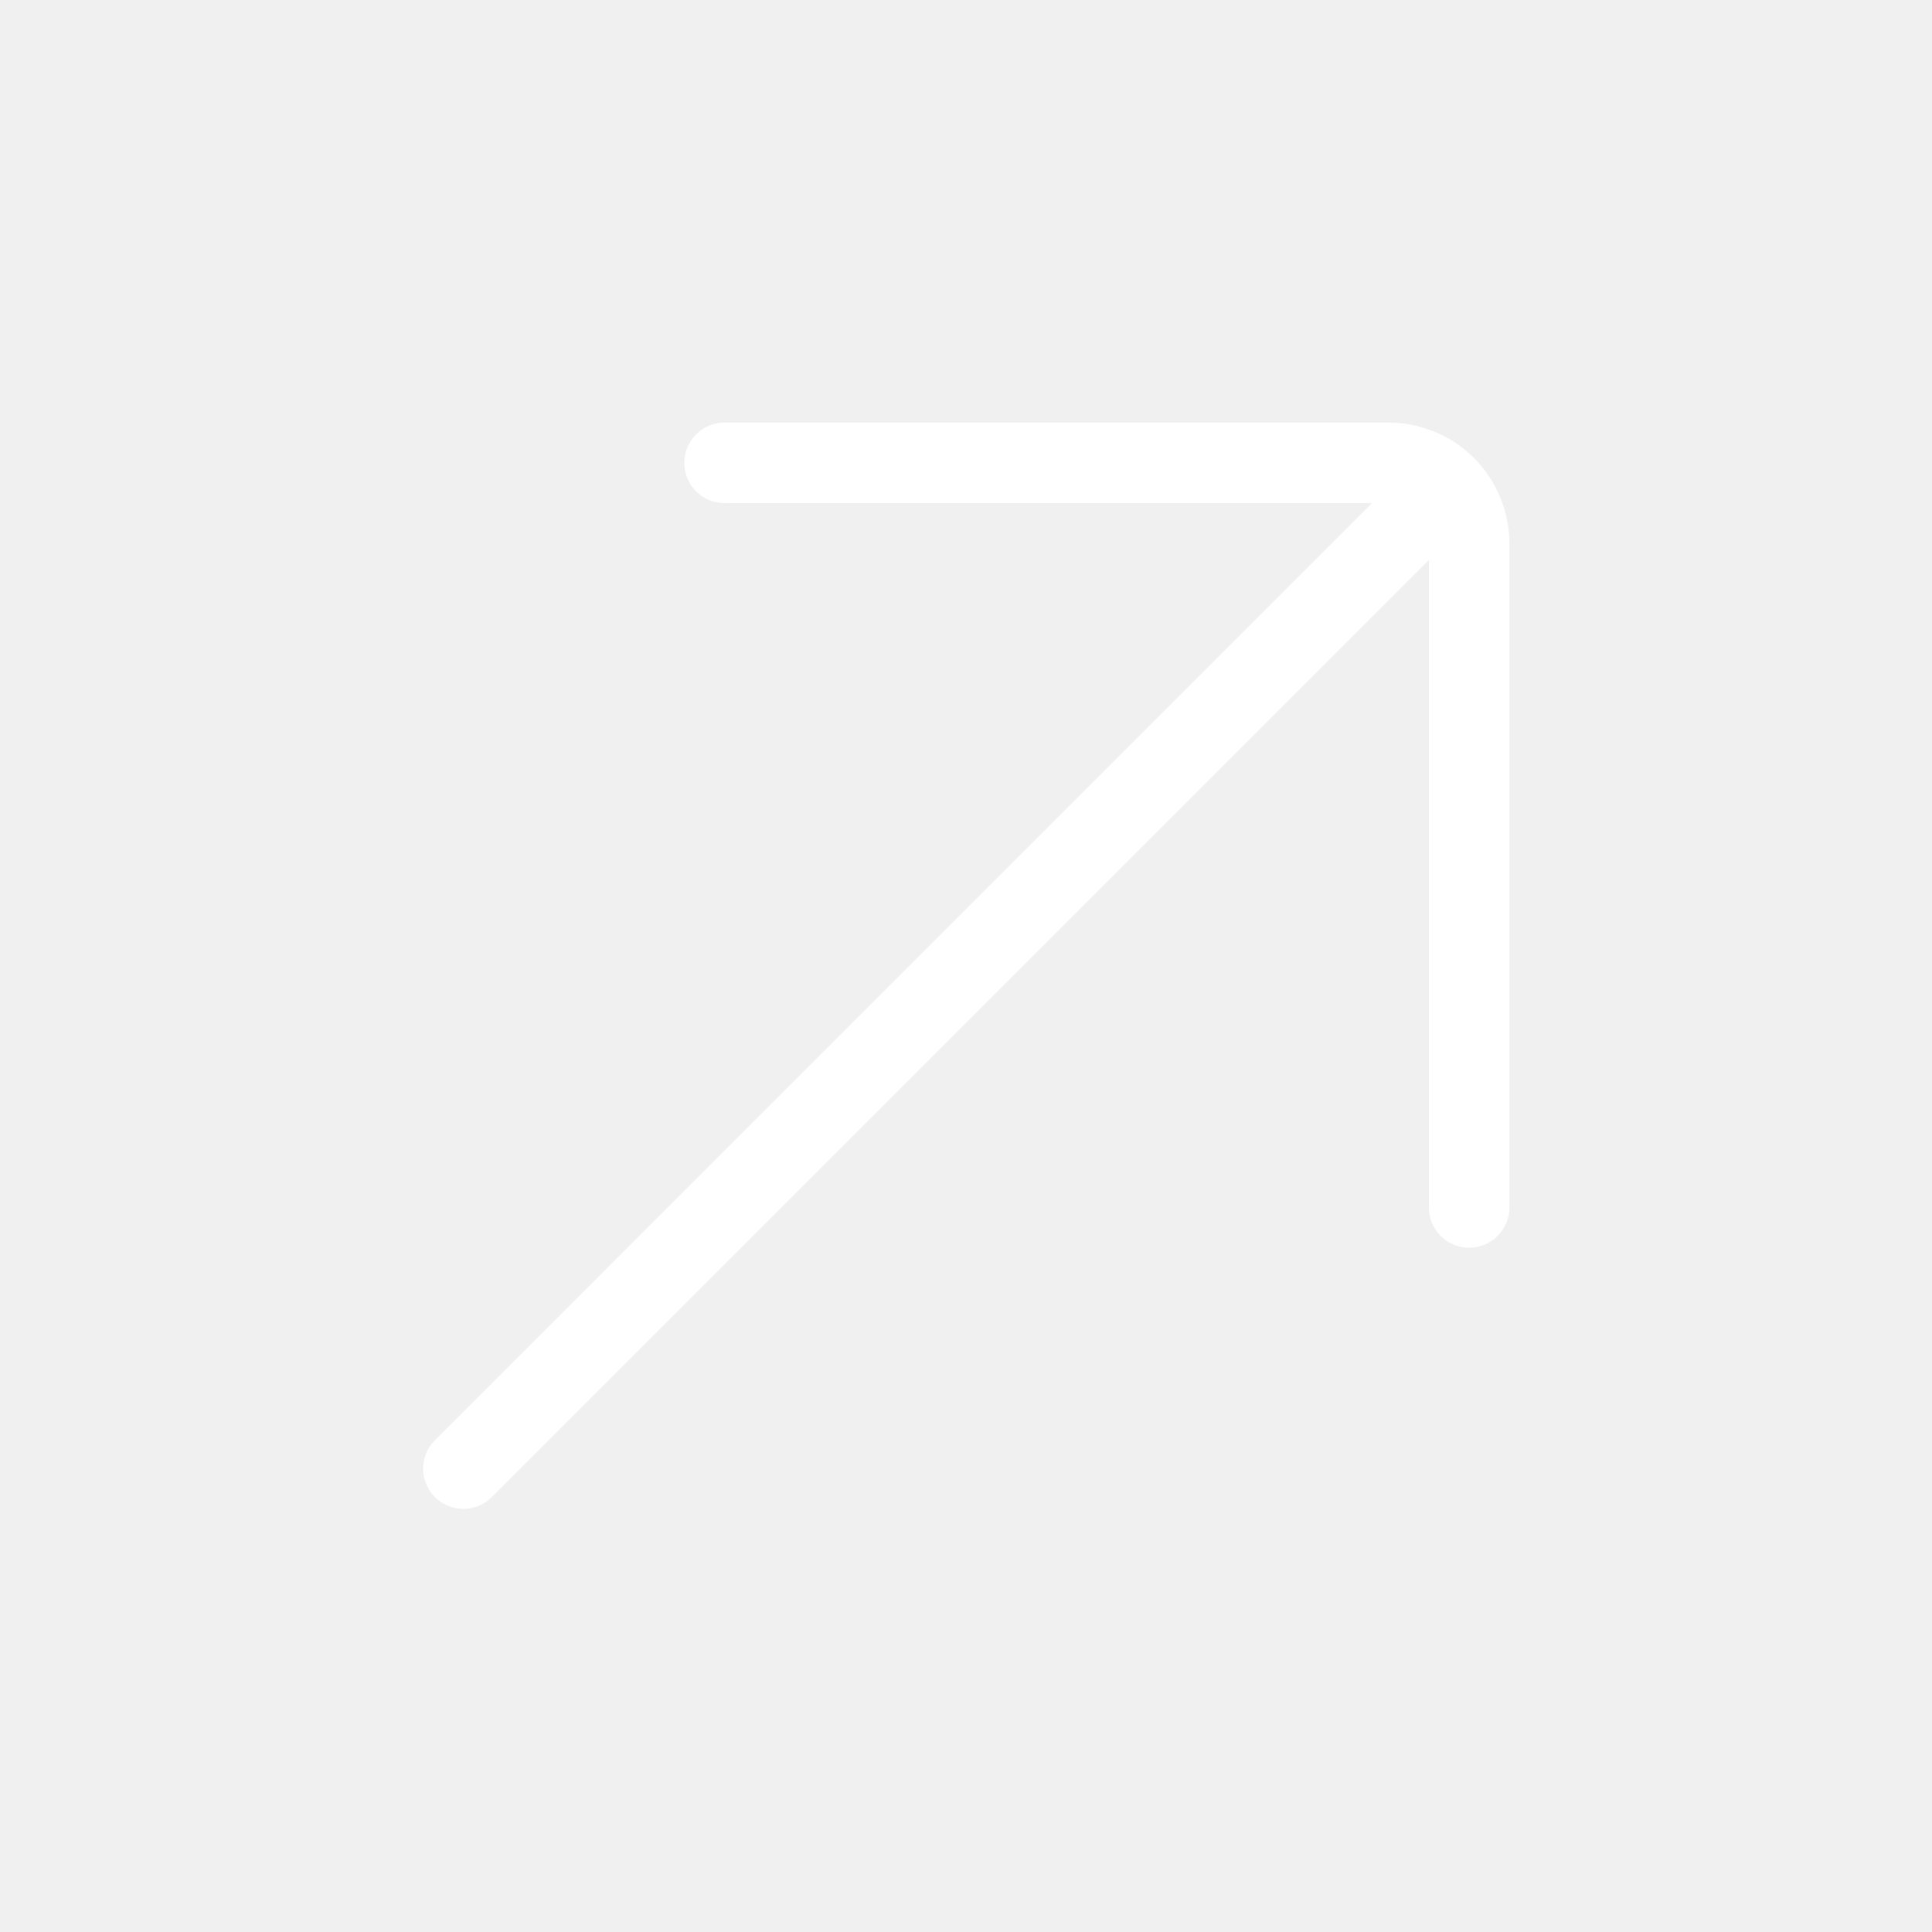
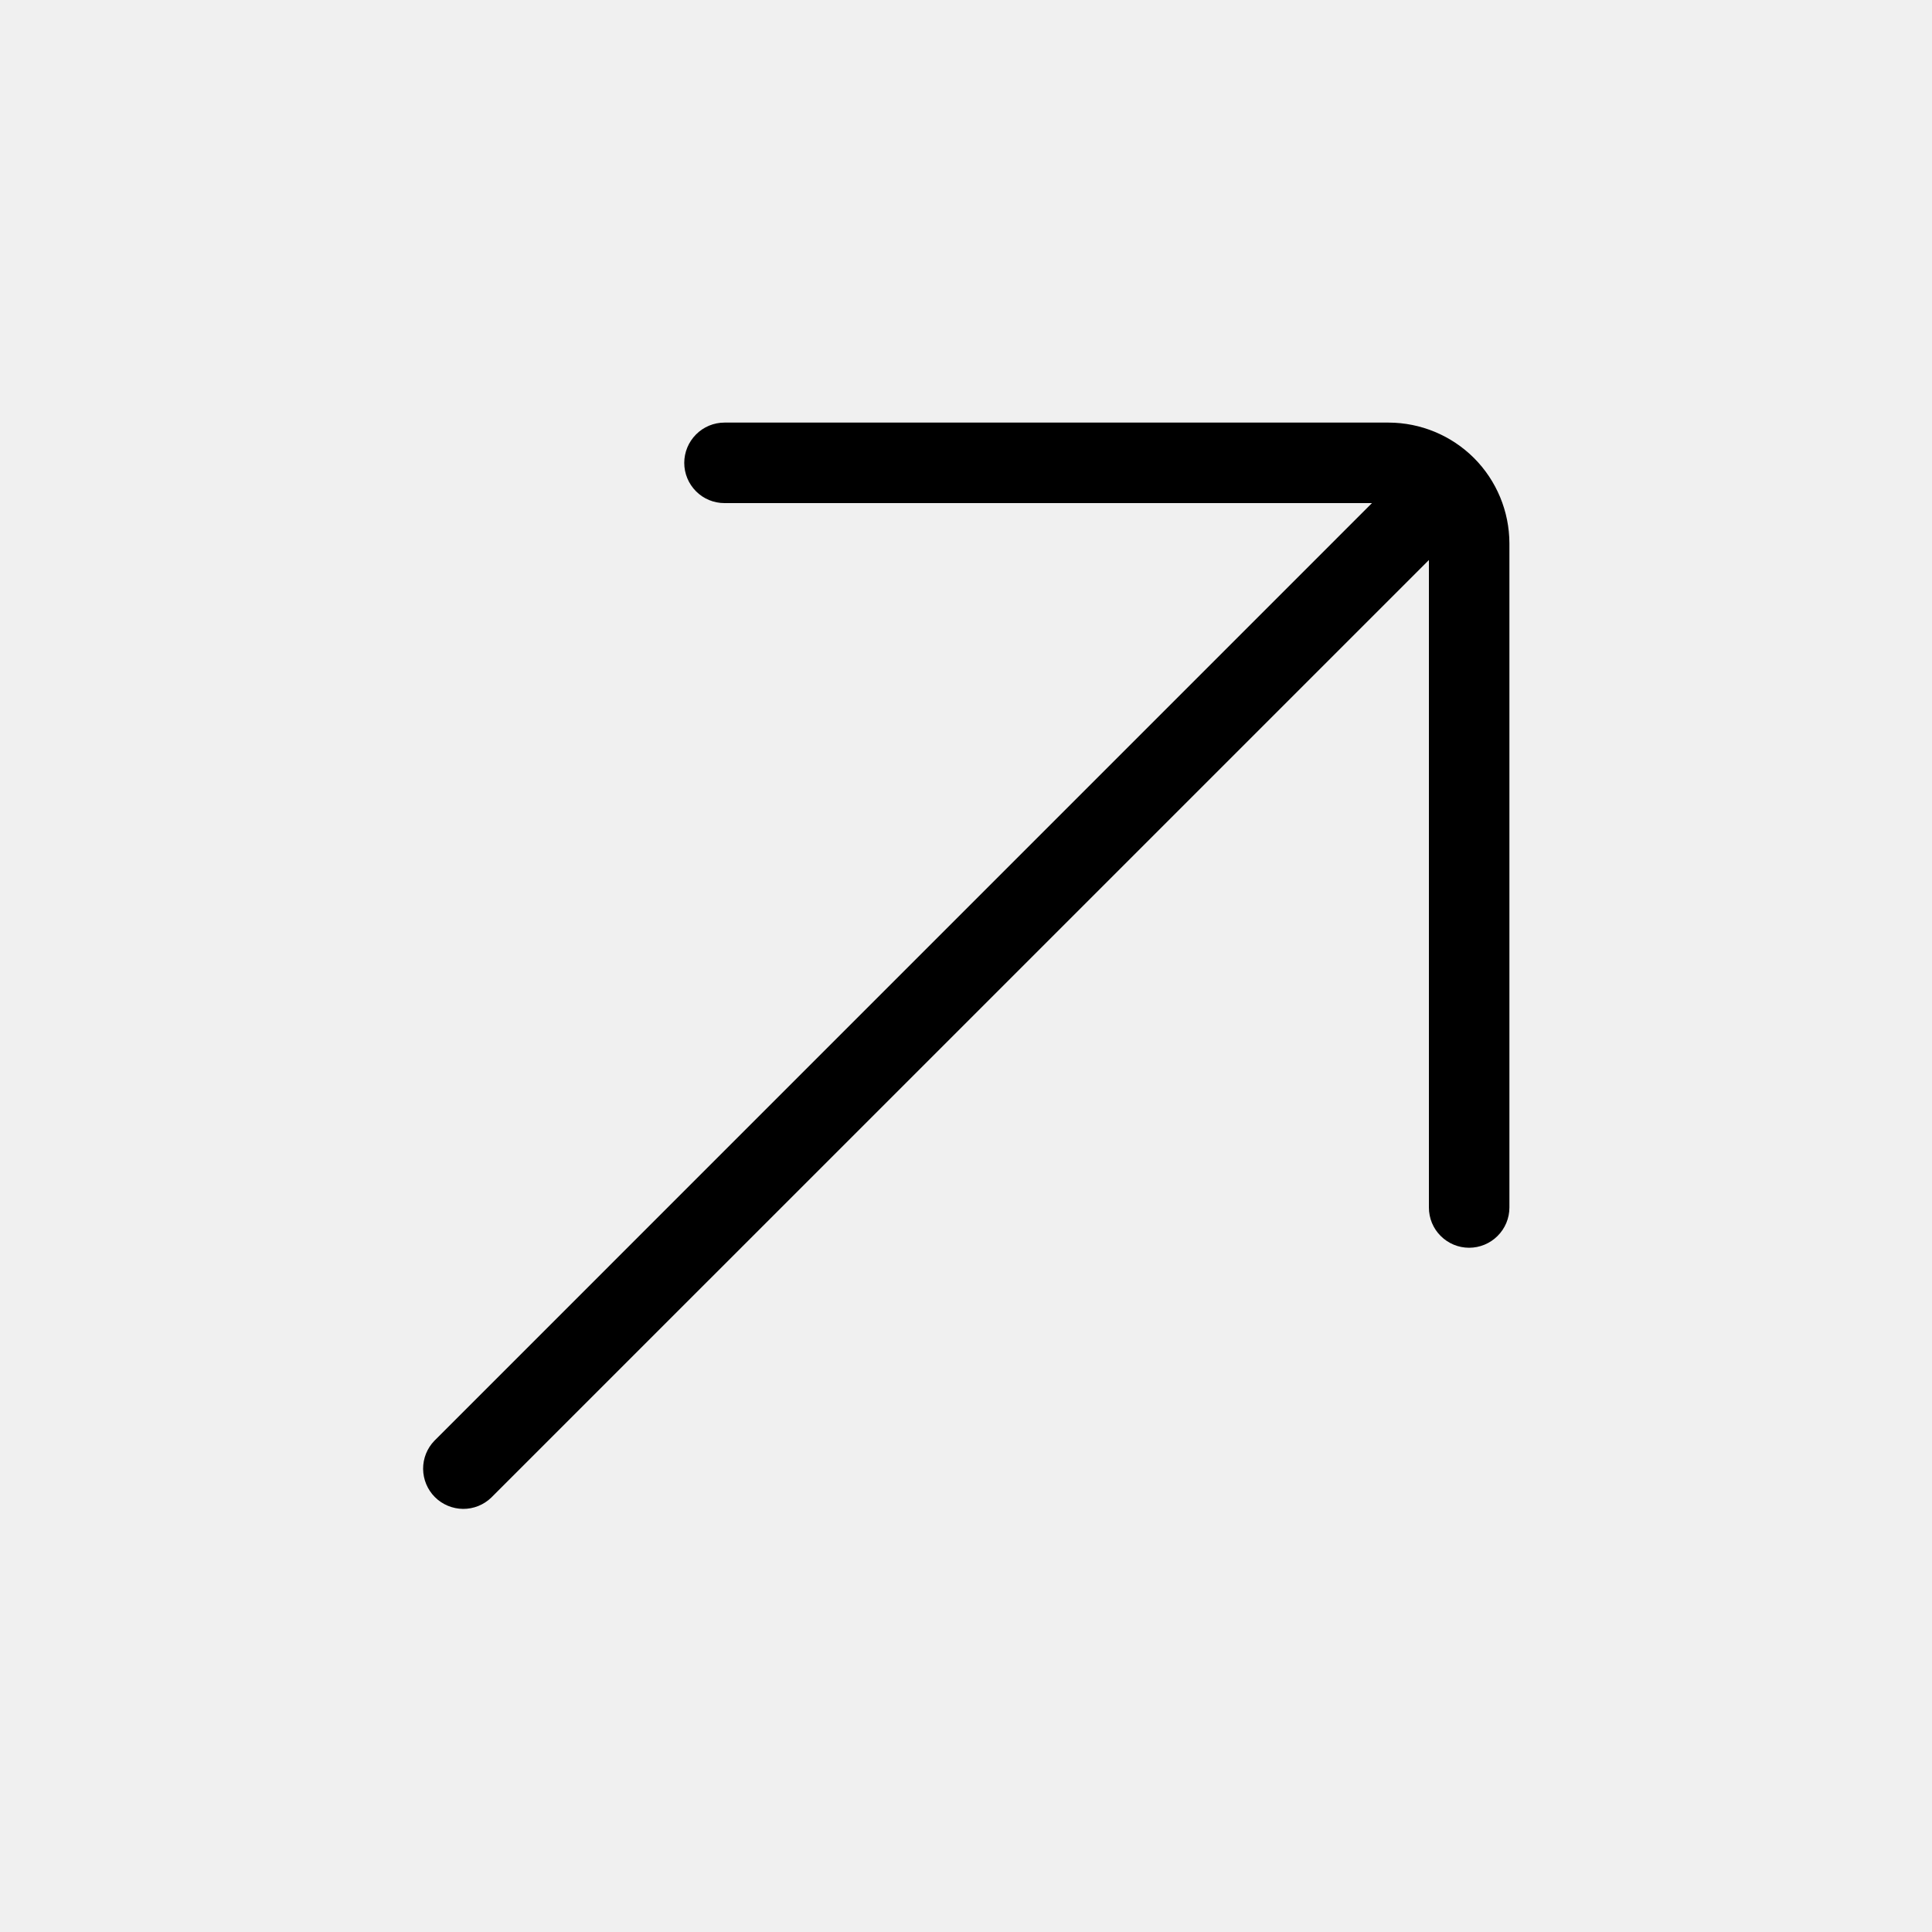
<svg xmlns="http://www.w3.org/2000/svg" width="30" height="30" viewBox="0 0 30 30" fill="none">
-   <path d="M23.438 8.438V18.75C23.438 18.916 23.372 19.075 23.254 19.192C23.137 19.309 22.978 19.375 22.812 19.375C22.647 19.375 22.488 19.309 22.371 19.192C22.253 19.075 22.188 18.916 22.188 18.75V8.696L7.629 23.254C7.511 23.368 7.354 23.431 7.19 23.43C7.026 23.428 6.869 23.363 6.753 23.247C6.637 23.131 6.572 22.974 6.57 22.81C6.569 22.646 6.632 22.488 6.746 22.371L21.304 7.812H11.25C11.084 7.812 10.925 7.747 10.808 7.629C10.691 7.512 10.625 7.353 10.625 7.188C10.625 7.022 10.691 6.863 10.808 6.746C10.925 6.628 11.084 6.562 11.25 6.562H21.562C22.06 6.563 22.536 6.761 22.888 7.112C23.239 7.464 23.437 7.94 23.438 8.438Z" fill="white" />
+   <path d="M23.438 8.438V18.75C23.438 18.916 23.372 19.075 23.254 19.192C23.137 19.309 22.978 19.375 22.812 19.375C22.647 19.375 22.488 19.309 22.371 19.192C22.253 19.075 22.188 18.916 22.188 18.75V8.696L7.629 23.254C7.511 23.368 7.354 23.431 7.19 23.43C7.026 23.428 6.869 23.363 6.753 23.247C6.637 23.131 6.572 22.974 6.57 22.81C6.569 22.646 6.632 22.488 6.746 22.371L21.304 7.812H11.25C11.084 7.812 10.925 7.747 10.808 7.629C10.691 7.512 10.625 7.353 10.625 7.188C10.625 7.022 10.691 6.863 10.808 6.746C10.925 6.628 11.084 6.562 11.25 6.562H21.562C22.06 6.563 22.536 6.761 22.888 7.112C23.239 7.464 23.437 7.94 23.438 8.438Z" fill="currentColor" />
</svg>
